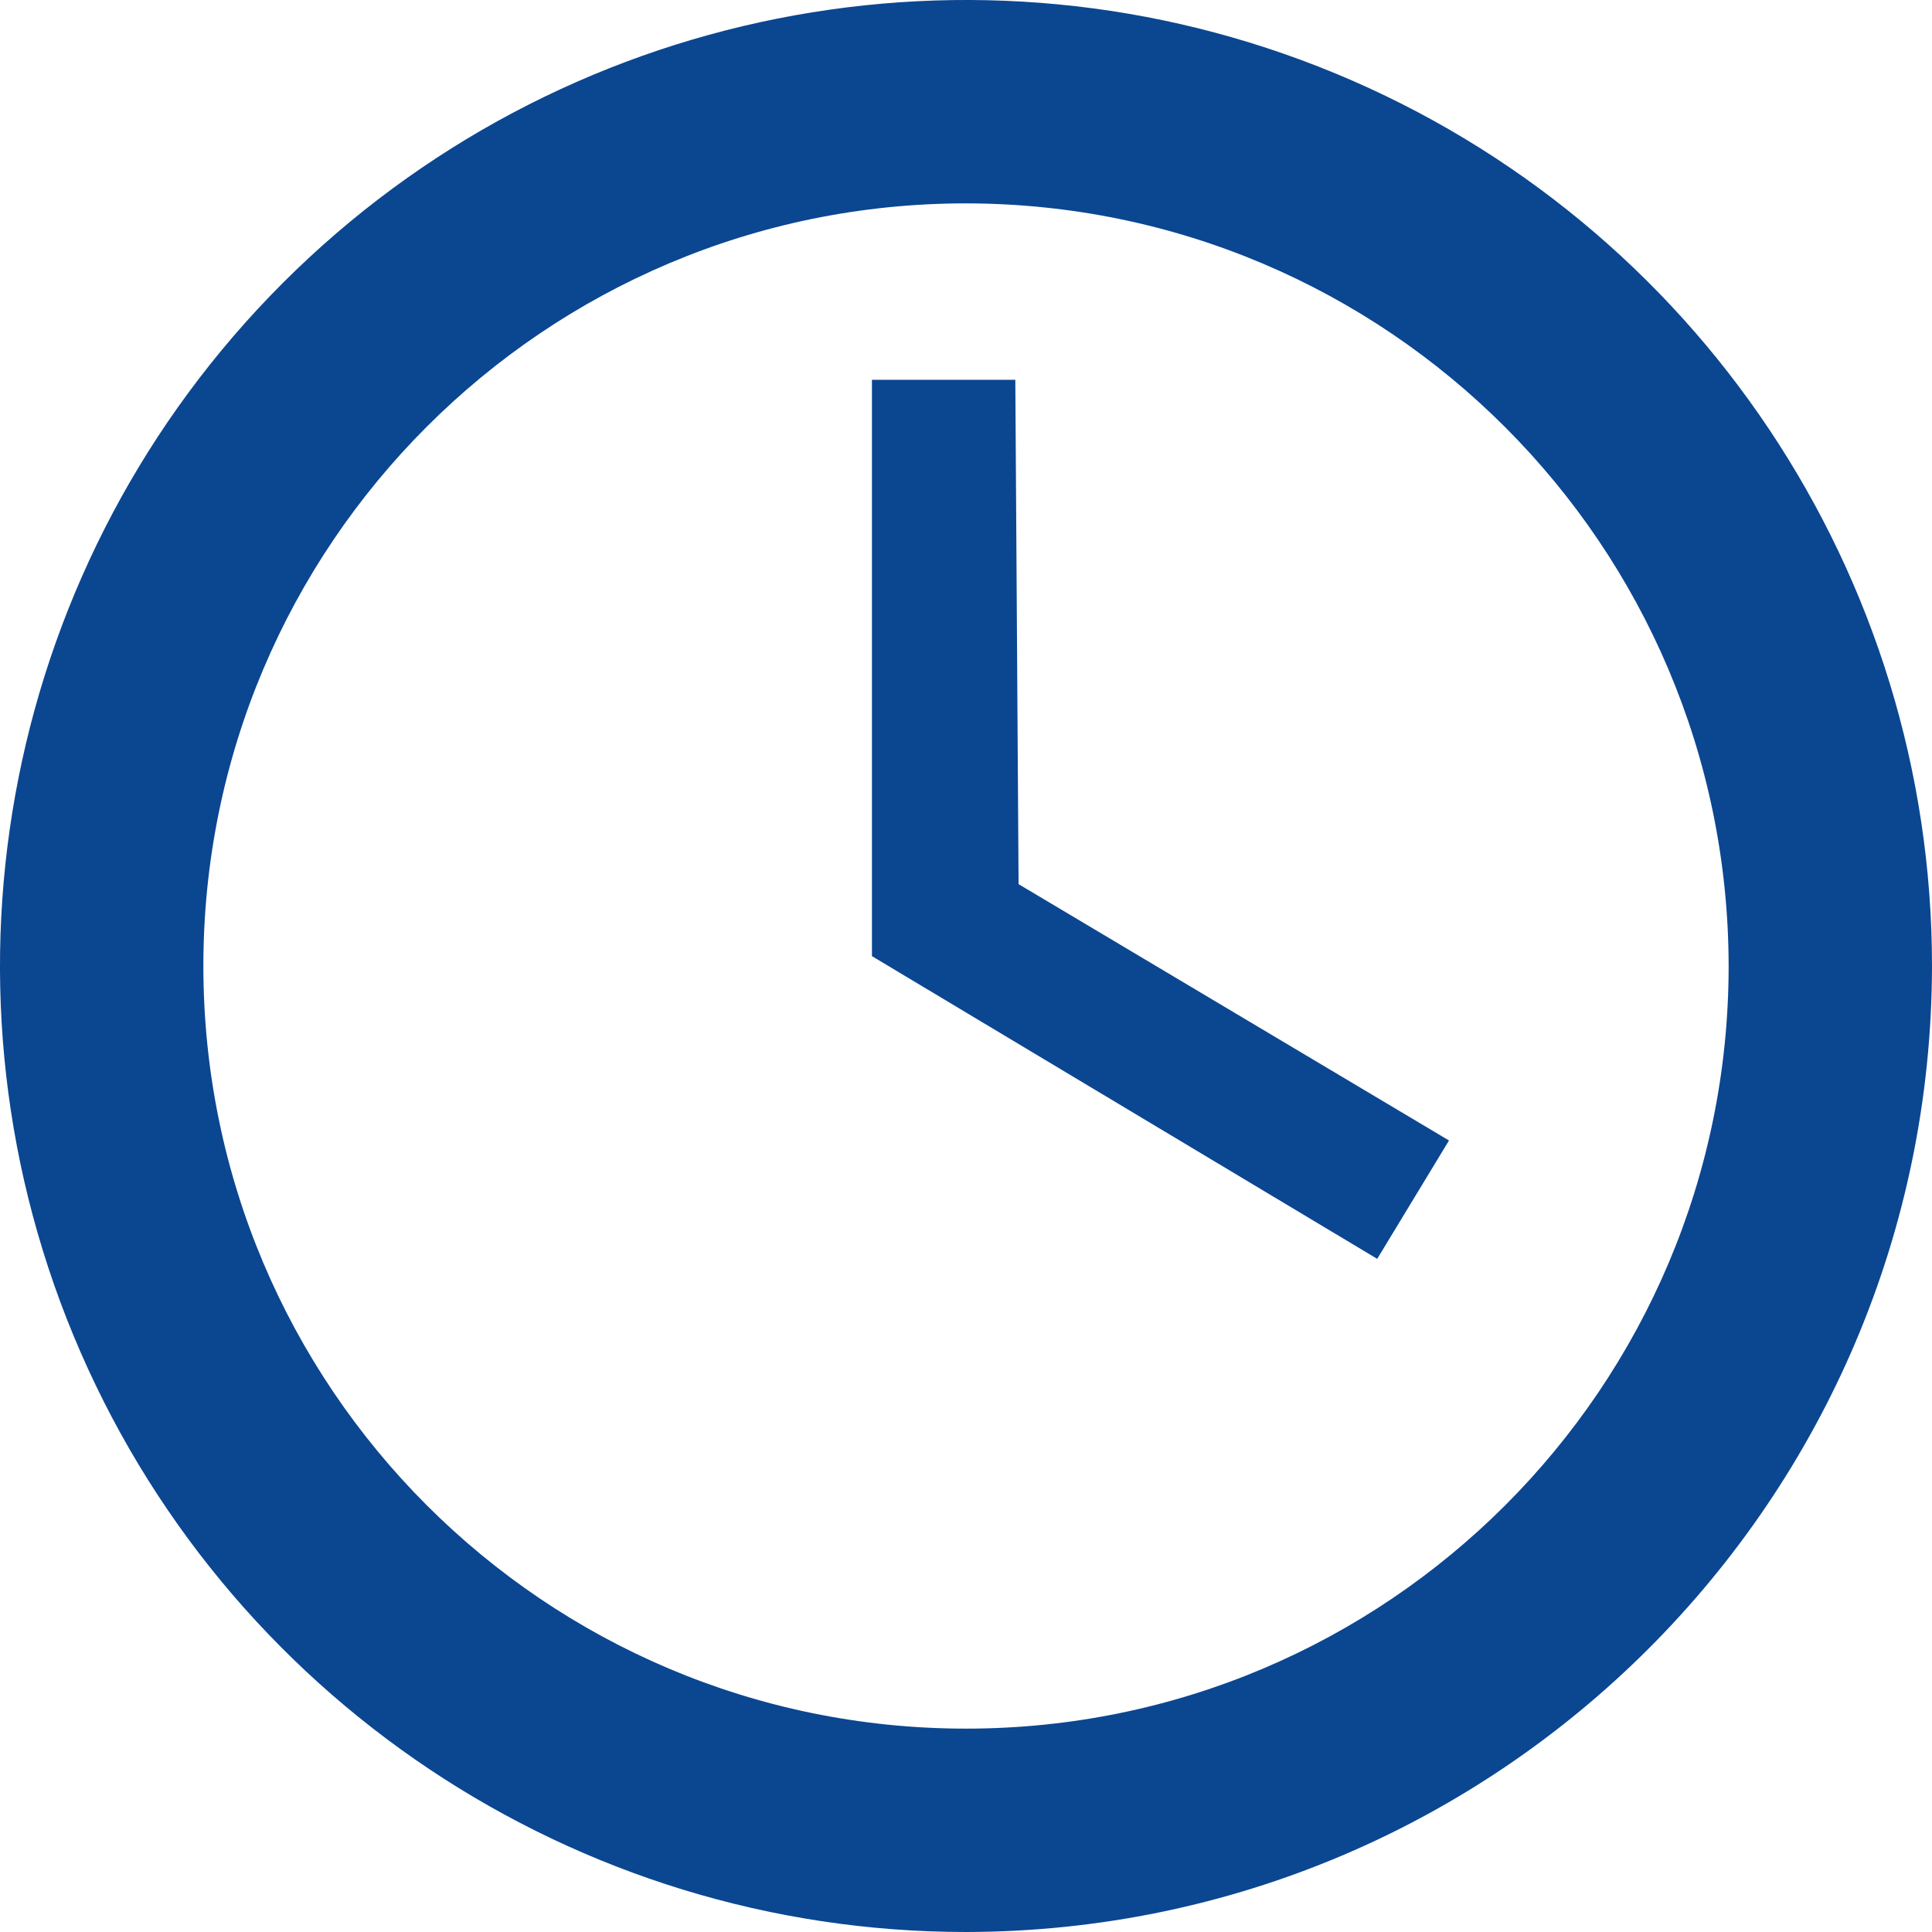
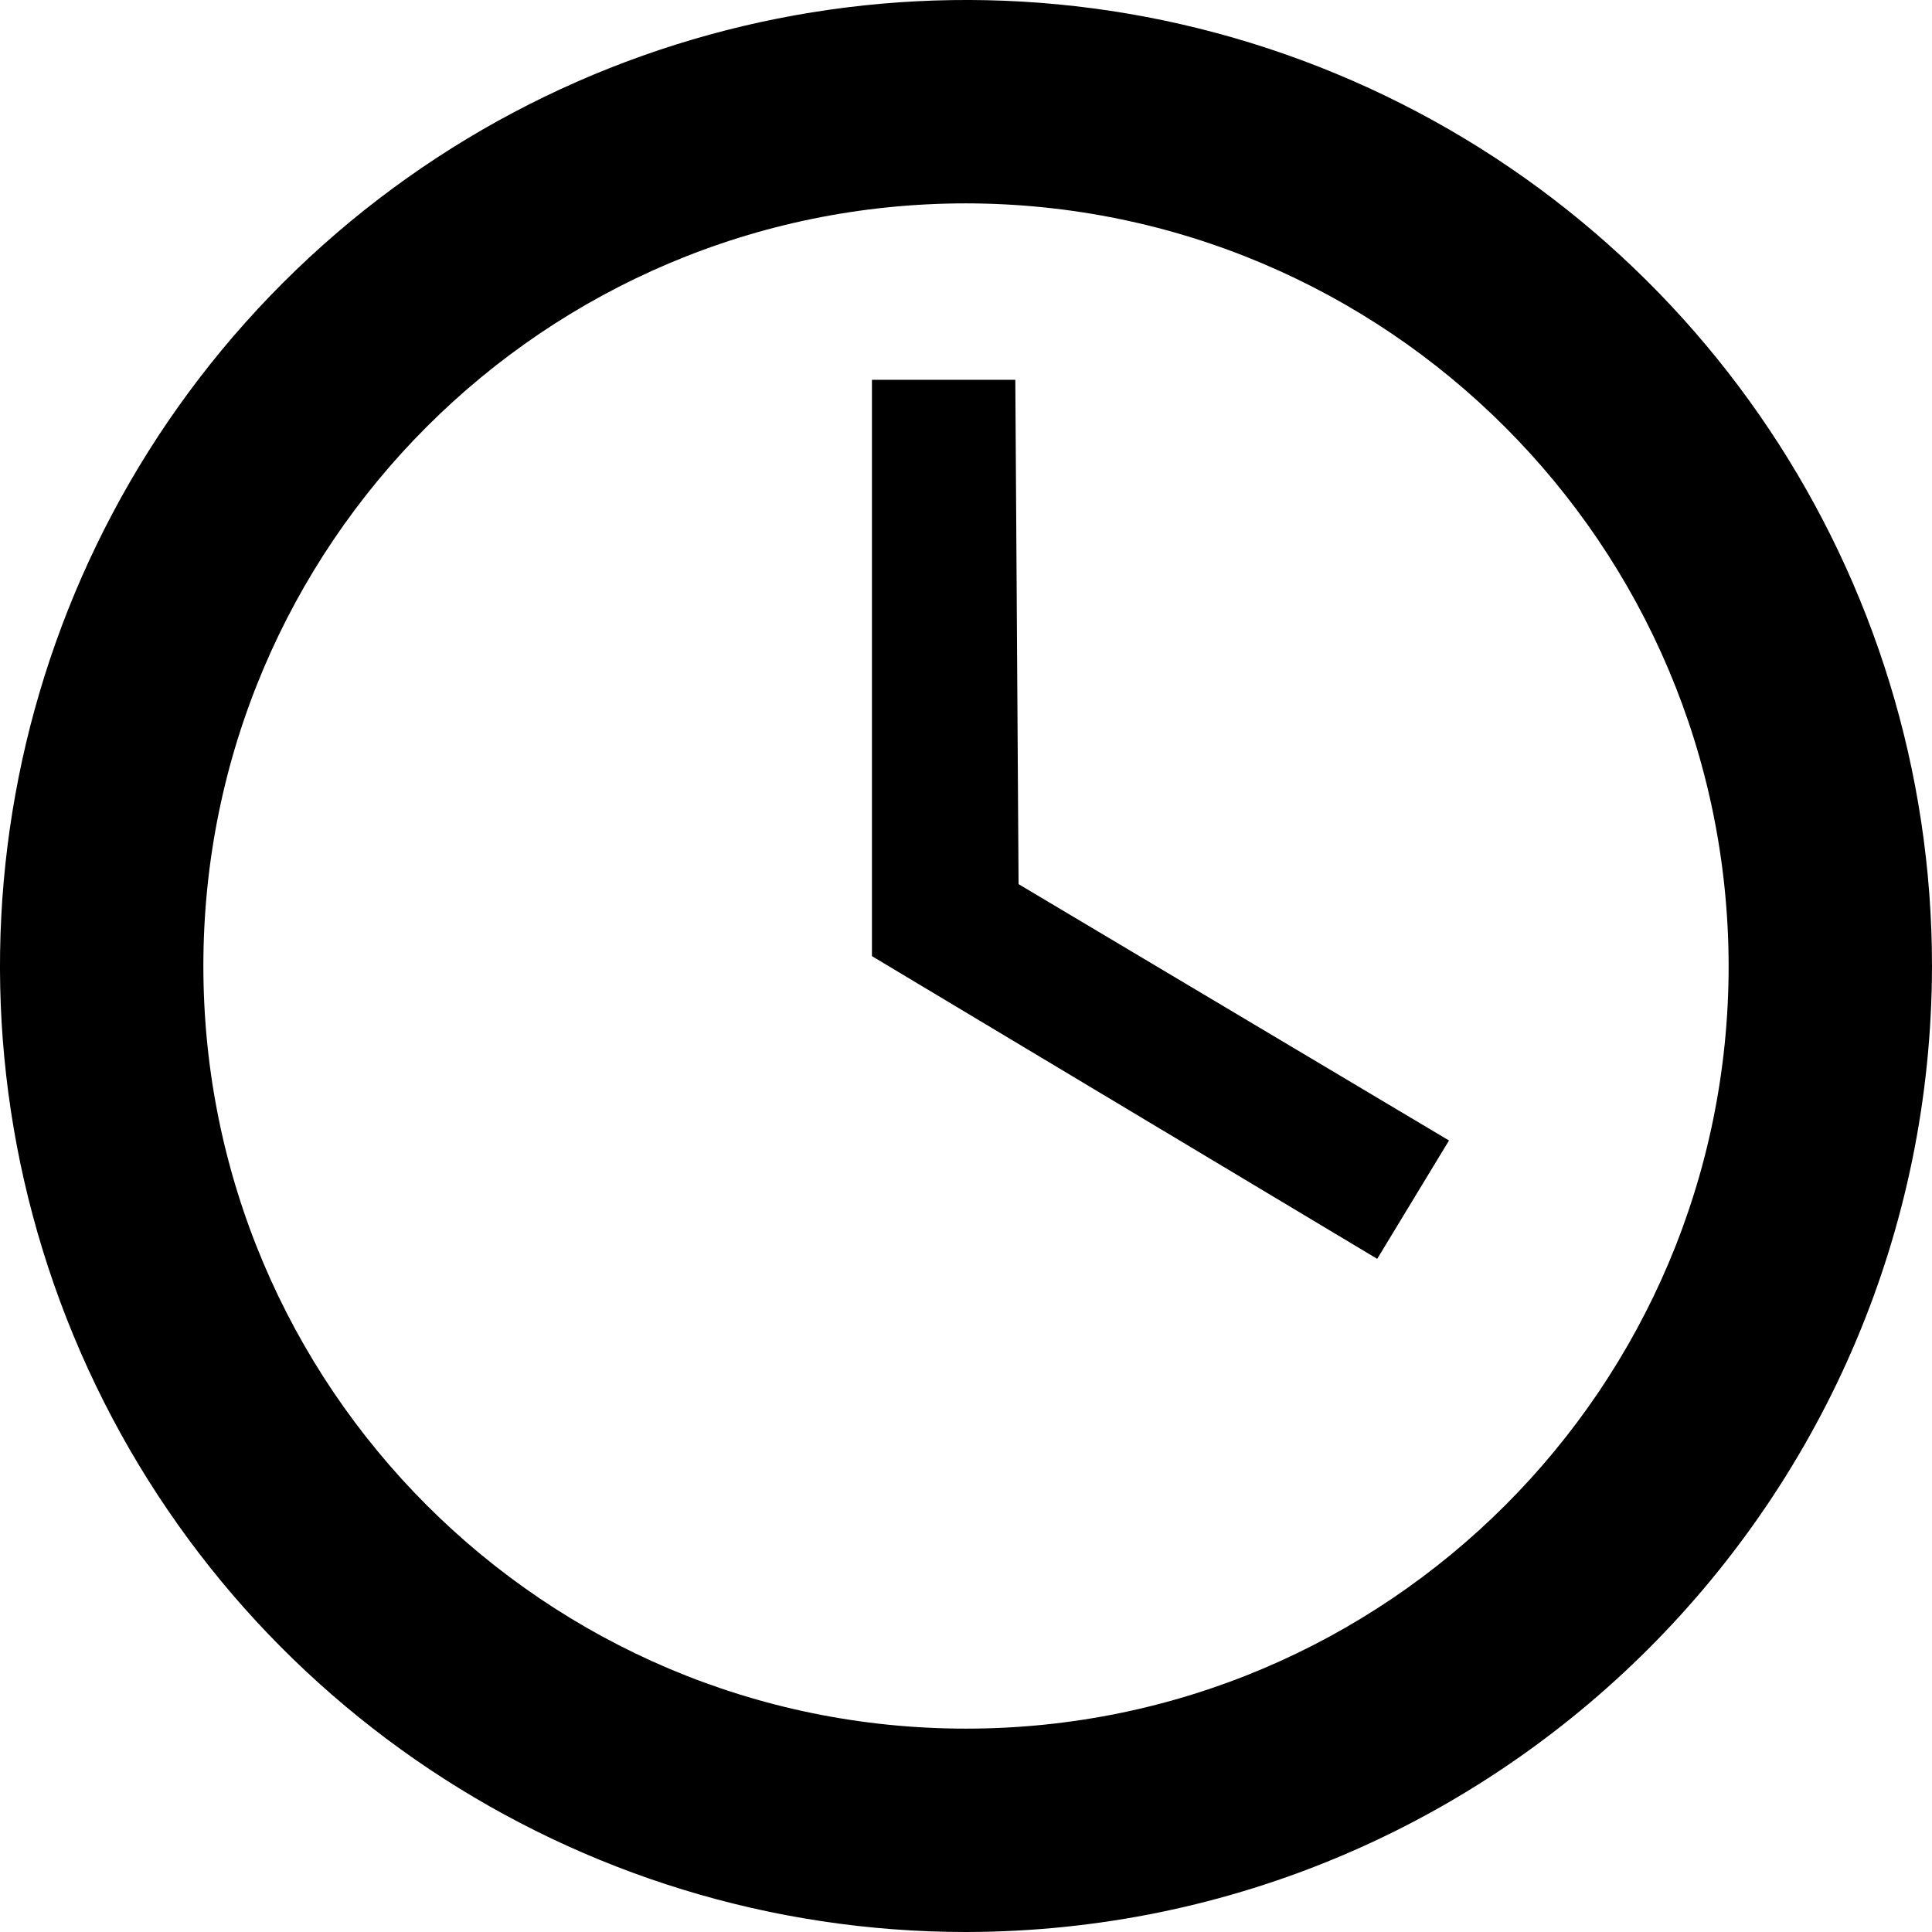
<svg xmlns="http://www.w3.org/2000/svg" width="19px" height="19px" viewBox="0 0 19 19" version="1.1">
-   <path d="M9.5,19 C5.658,19 2.194,16.685 0.723,13.135 C-0.747,9.585 0.066,5.499 2.782,2.782 C5.499,0.066 9.585,-0.747 13.135,0.723 C16.685,2.194 19,5.658 19,9.5 C18.992,14.743 14.743,18.992 9.5,19 L9.5,19 Z M9.5,2 C5.358,2 2,5.358 2,9.5 C2,13.642 5.358,17 9.5,17 C13.642,17 17,13.642 17,9.5 C16.995,5.36 13.64,2.005 9.5,2 L9.5,2 Z" id="Shape" fill="#0B4691" fill-rule="nonzero" />
-   <polygon id="Path" fill="#0B4691" fill-rule="nonzero" points="9.985 3.735 8.575 3.735 8.575 9.403 13.544 12.38 14.25 11.216 10.017 8.695" />
+   <path d="M9.5,19 C5.658,19 2.194,16.685 0.723,13.135 C-0.747,9.585 0.066,5.499 2.782,2.782 C5.499,0.066 9.585,-0.747 13.135,0.723 C16.685,2.194 19,5.658 19,9.5 C18.992,14.743 14.743,18.992 9.5,19 L9.5,19 Z M9.5,2 C5.358,2 2,5.358 2,9.5 C2,13.642 5.358,17 9.5,17 C13.642,17 17,13.642 17,9.5 C16.995,5.36 13.64,2.005 9.5,2 L9.5,2 Z" id="Shape" fill="currentColor" fill-rule="nonzero" />
+   <polygon id="Path" fill="currentColor" fill-rule="nonzero" points="9.985 3.735 8.575 3.735 8.575 9.403 13.544 12.38 14.25 11.216 10.017 8.695" />
</svg>
